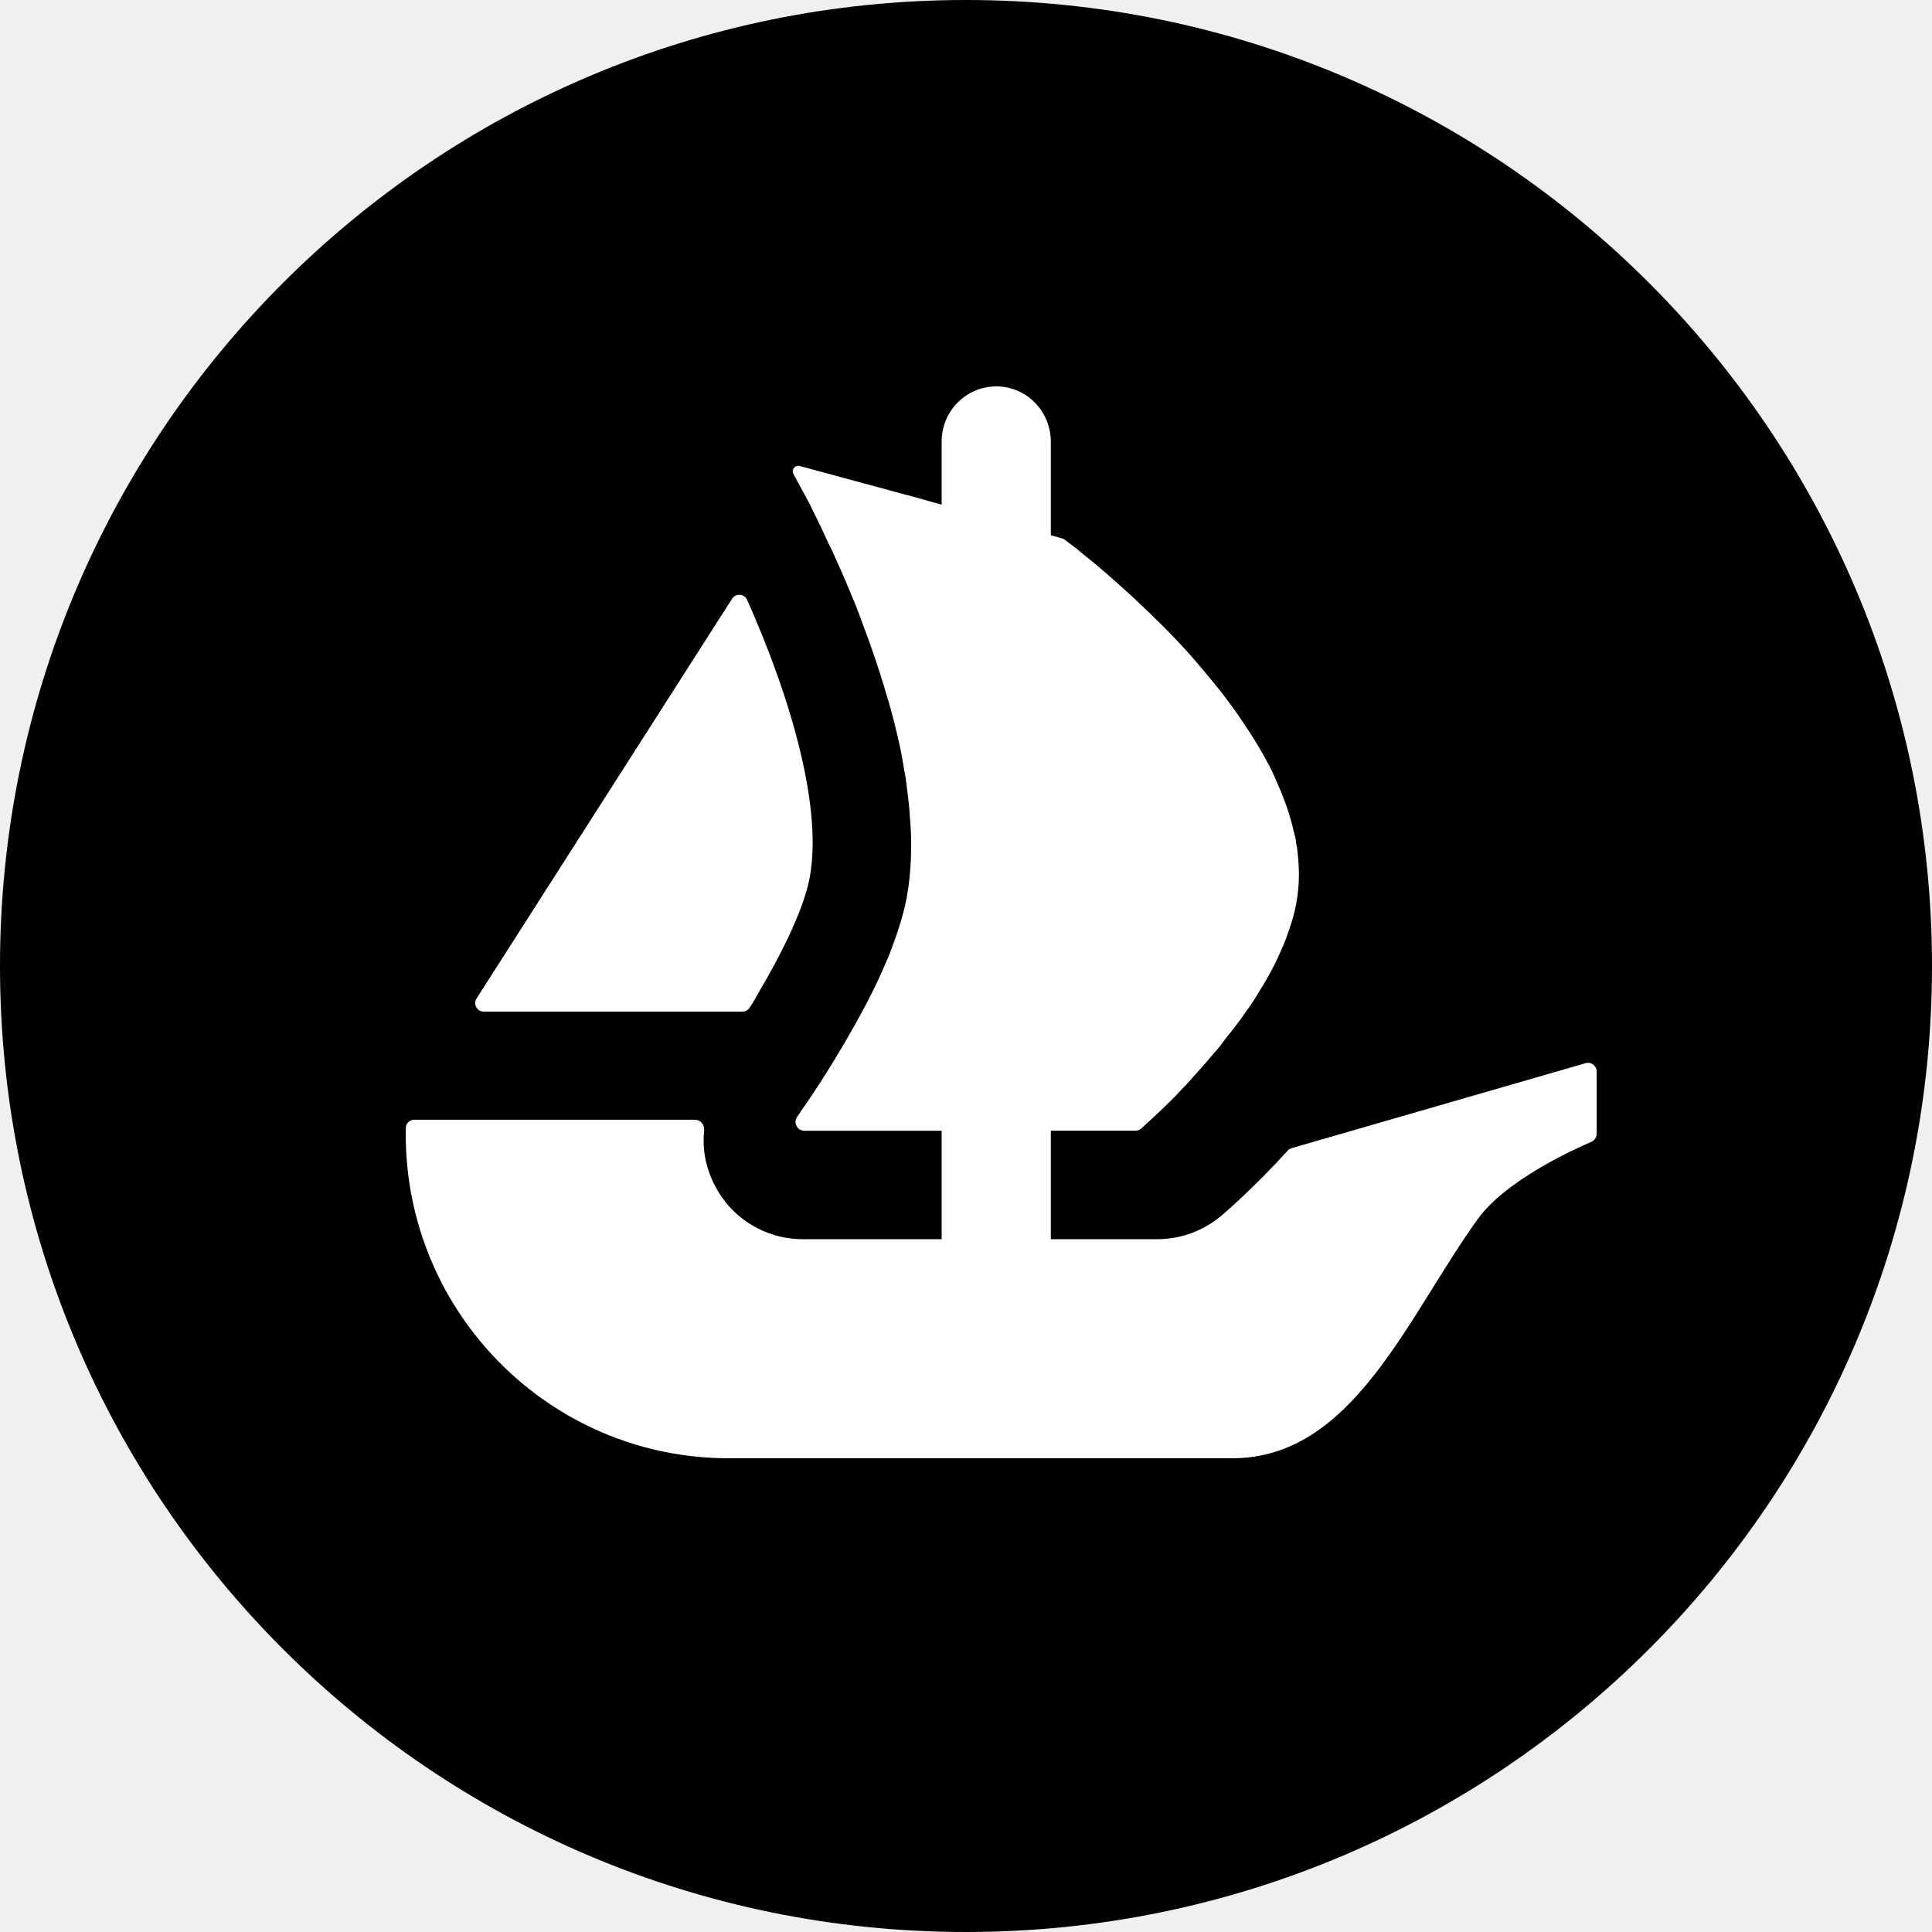
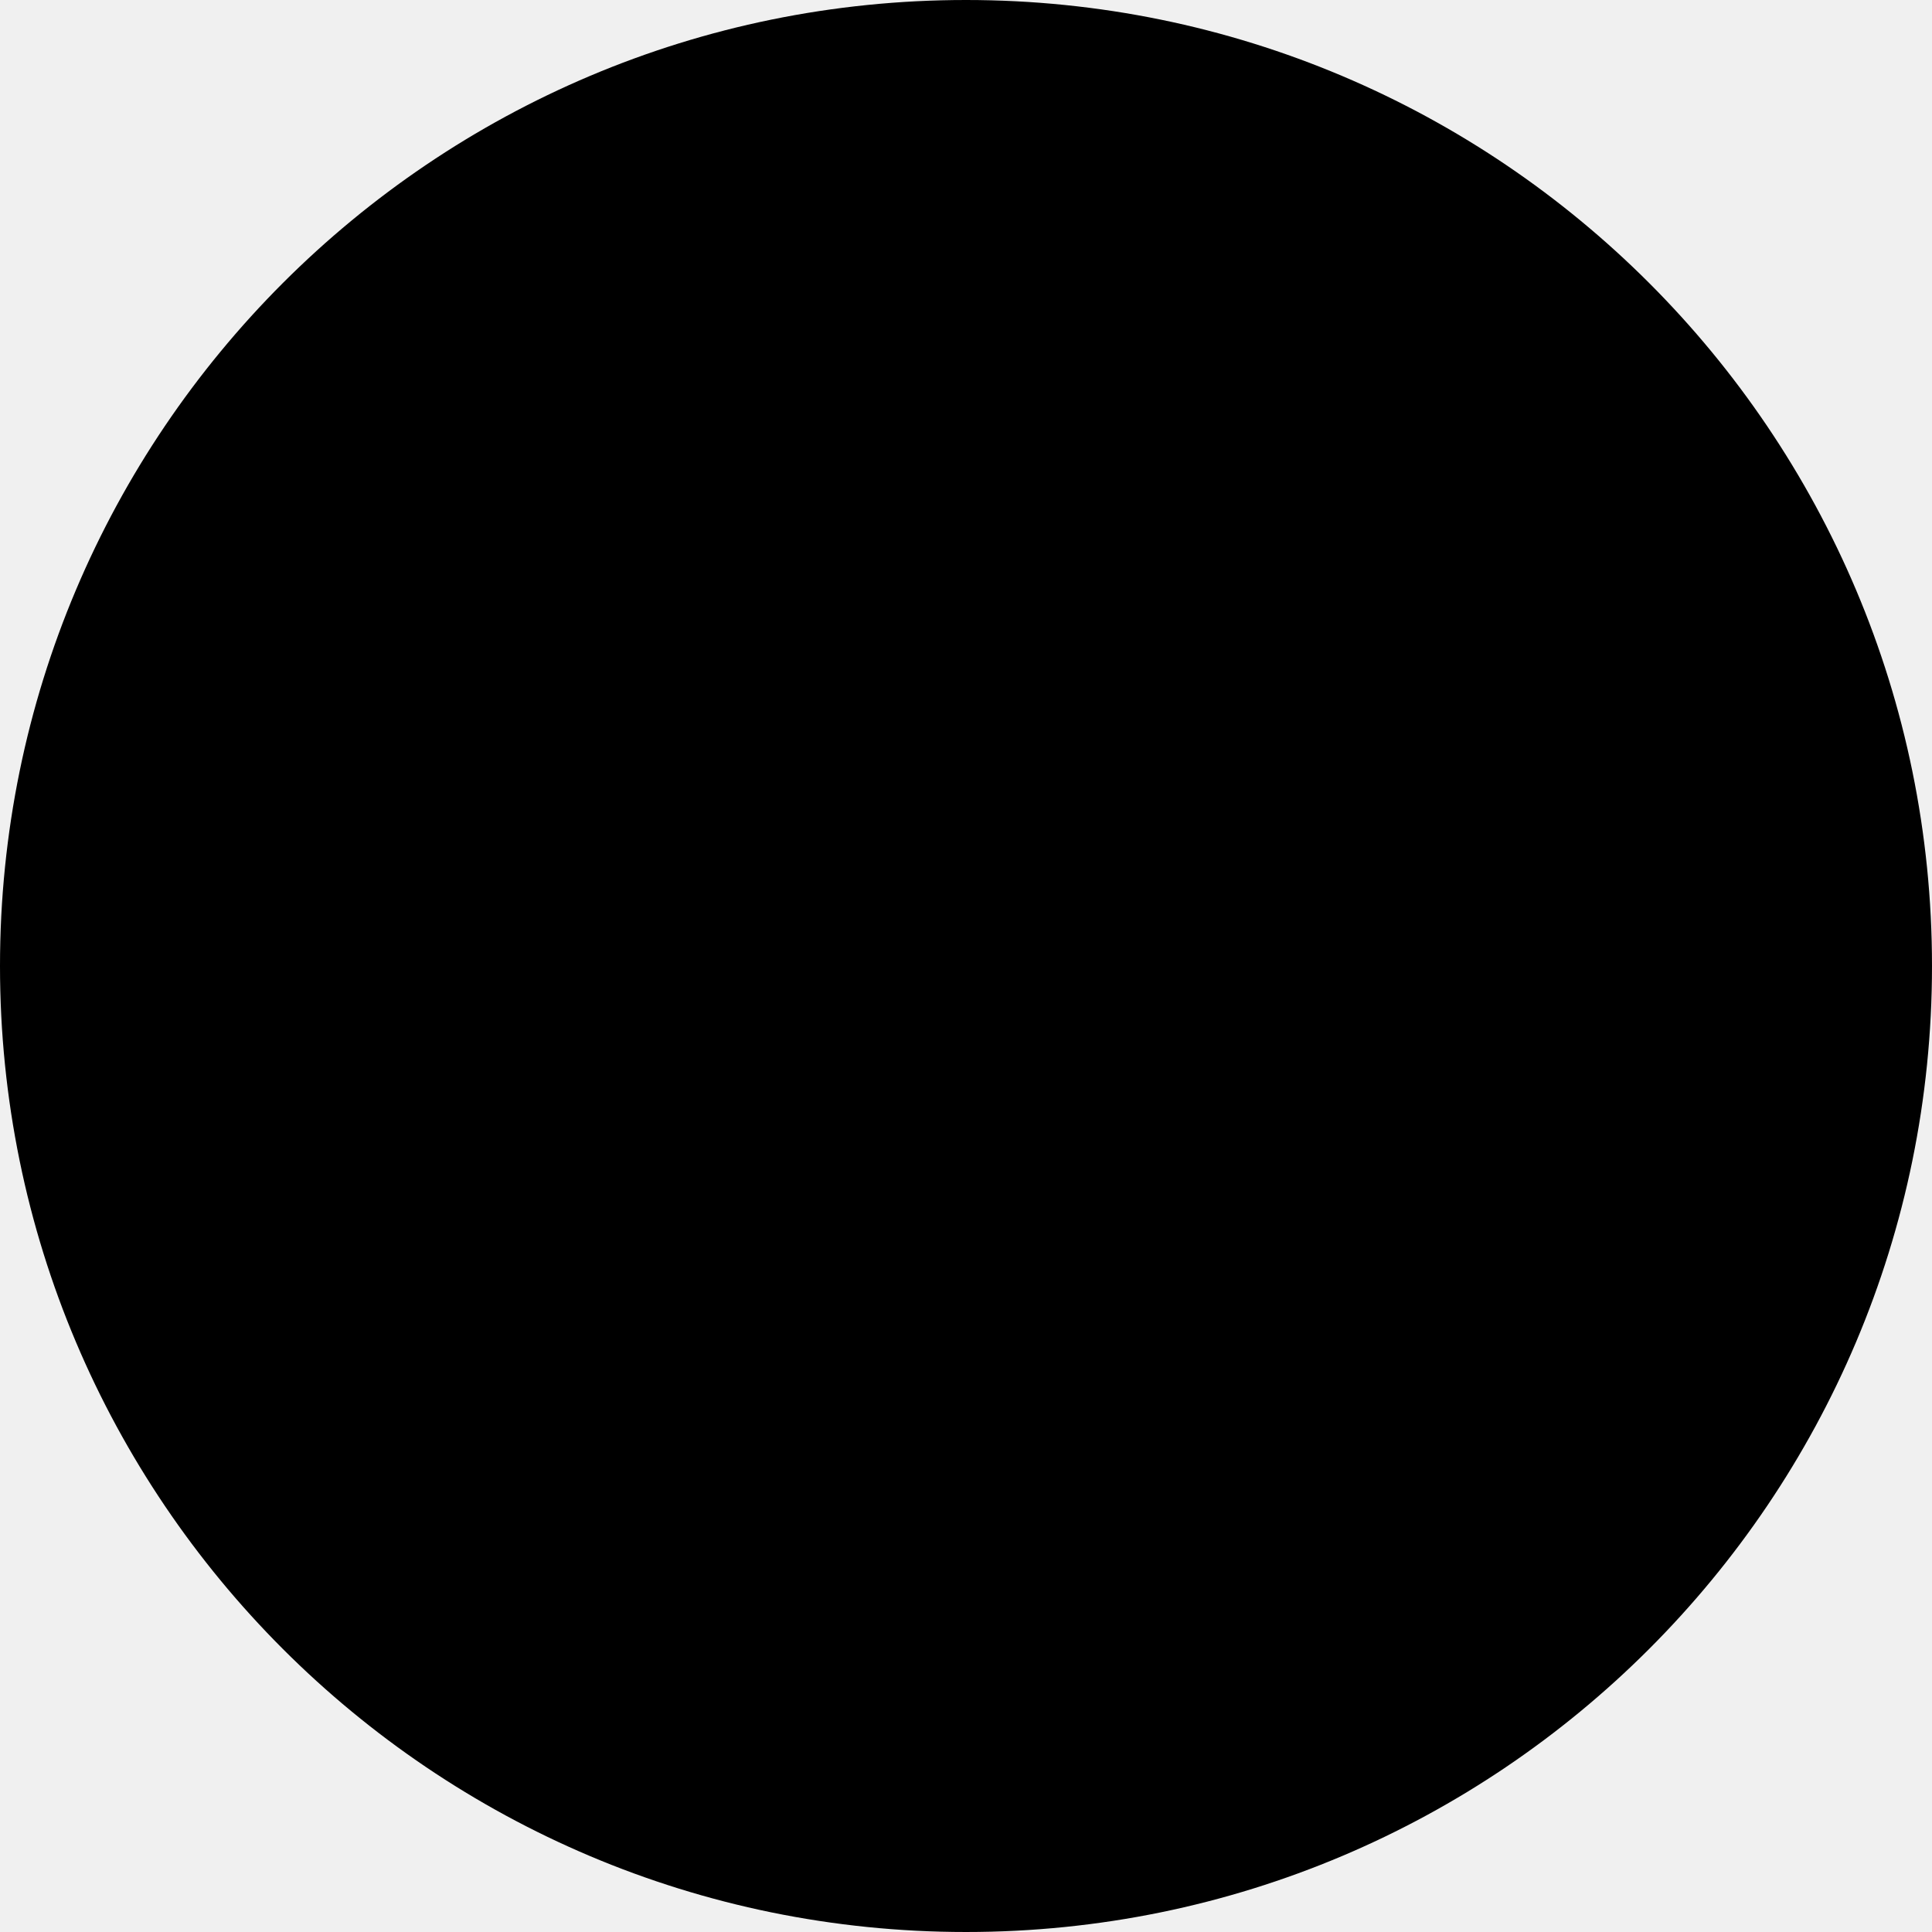
- <svg xmlns="http://www.w3.org/2000/svg" width="63.251mm" height="63.251mm" viewBox="0 0 63.251 63.251" version="1.1" id="svg5">
+ <svg xmlns="http://www.w3.org/2000/svg" width="63.251mm" height="63.251mm" viewBox="0 0 63.251 63.251" version="1.1" id="svg5" inkscapeVersion="1.1.2 (b8e25be833, 2022-02-05)" sodipodiDocname="OpenSea (Icon) (Print).svg" xmlnsInkscape="http://www.inkscape.org/namespaces/inkscape" xmlnsSodipodi="http://sodipodi.sourceforge.net/DTD/sodipodi-0.dtd" xmlnsSvg="http://www.w3.org/2000/svg">
+   <sodipodiNamedview id="namedview7" pagecolor="#000000" bordercolor="#666666" borderopacity="1.0" inkscapePageshadow="2" inkscapePageopacity="0.0" inkscapePagecheckerboard="0" inkscapeDocument-units="mm" showgrid="false" inkscapeZoom="1" inkscapeCx="256.5" inkscapeCy="139" inkscapeWindow-width="1920" inkscapeWindow-height="1017" inkscapeWindow-x="-8" inkscapeWindow-y="-8" inkscapeWindow-maximized="1" inkscapeCurrent-layer="g1824-5" />
  <defs id="defs2">
    <clipPath id="clip0_5762_20569">
-       <path d="M 0,50 C 0,22.386 22.386,0 50,0 77.614,0 100,22.386 100,50 100,77.614 77.614,100 50,100 22.386,100 0,77.614 0,50 Z" fill="#ffffff" id="path1573" />
+       <path d="M 0,50 C 0,22.386 22.386,0 50,0 77.614,0 100,22.386 100,50 100,77.614 77.614,100 50,100 22.386,100 0,77.614 0,50 Z" fill="#000000" id="path1573" />
    </clipPath>
    <clipPath id="clip0_5762_20569-9">
-       <path d="M 0,50 C 0,22.386 22.386,0 50,0 77.614,0 100,22.386 100,50 100,77.614 77.614,100 50,100 22.386,100 0,77.614 0,50 Z" fill="#ffffff" id="path1573-0" />
+       <path d="M 0,50 C 0,22.386 22.386,0 50,0 77.614,0 100,22.386 100,50 100,77.614 77.614,100 50,100 22.386,100 0,77.614 0,50 Z" fill="#000000" id="path1573-0" />
    </clipPath>
  </defs>
-   <g id="layer1" transform="translate(18.2843,-0.6388095)">
+   <g inkscapeLabel="Layer 1" inkscapeGroupmode="layer" id="layer1" transform="translate(18.2843,-0.6388095)">
    <g style="display:inline;fill:none" id="g1824-5" transform="matrix(0.6325089,0,0,0.6325089,-18.2843,0.6388095)">
      <path fill="#2081e2" d="M 100,50 C 100,77.613 77.613,100 50,100 22.387,100 0,77.613 0,50 0,22.387 22.387,0 50,0 c 27.619,0 50,22.387 50,50 z" id="path1809-5" style="fill:#000000;fill-opacity:1" />
-       <path fill="#ffffff" d="m 24.668,51.68 0.216,-0.339 13.007,-20.348 c 0.19,-0.298 0.637,-0.267 0.781,0.057 2.173,4.87 4.048,10.927 3.17,14.697 -0.375,1.551 -1.402,3.652 -2.558,5.594 -0.149,0.283 -0.313,0.56 -0.488,0.827 -0.082,0.123 -0.221,0.195 -0.37,0.195 H 25.048 c -0.36,0 -0.57,-0.39 -0.38,-0.683 z" id="path1811-4" />
-       <path fill="#ffffff" d="m 82.644,55.461 v 3.221 c 0,0.185 -0.113,0.349 -0.277,0.421 -1.007,0.431 -4.454,2.014 -5.887,4.007 -3.658,5.091 -6.452,12.37 -12.699,12.37 H 37.721 C 28.485,75.48 21,67.97 21,58.702 v -0.298 c 0,-0.247 0.2,-0.447 0.447,-0.447 h 14.528 c 0.288,0 0.498,0.267 0.473,0.55 -0.103,0.945 0.072,1.911 0.519,2.789 0.863,1.752 2.651,2.846 4.582,2.846 H 48.74 v -5.615 h -7.11 c -0.365,0 -0.58,-0.421 -0.37,-0.719 0.077,-0.118 0.164,-0.241 0.257,-0.38 0.673,-0.956 1.634,-2.44 2.589,-4.13 0.652,-1.14 1.284,-2.358 1.793,-3.58 0.103,-0.221 0.185,-0.447 0.267,-0.668 0.139,-0.39 0.283,-0.755 0.385,-1.12 0.103,-0.308 0.185,-0.632 0.267,-0.935 0.241,-1.038 0.344,-2.137 0.344,-3.277 0,-0.447 -0.021,-0.914 -0.062,-1.361 -0.021,-0.488 -0.082,-0.976 -0.144,-1.464 -0.041,-0.431 -0.118,-0.858 -0.2,-1.305 -0.103,-0.652 -0.247,-1.3 -0.411,-1.952 l -0.057,-0.246 c -0.123,-0.447 -0.226,-0.873 -0.37,-1.32 -0.406,-1.403 -0.873,-2.769 -1.367,-4.048 C 44.373,31.512 44.168,31.024 43.962,30.536 43.66,29.802 43.351,29.134 43.069,28.502 42.925,28.214 42.802,27.952 42.678,27.685 42.54,27.382 42.396,27.079 42.252,26.791 42.149,26.57 42.031,26.365 41.949,26.159 L 41.07,24.536 c -0.123,-0.221 0.082,-0.483 0.324,-0.416 l 5.497,1.49 h 0.015 c 0.01,0 0.015,0.005 0.021,0.005 l 0.724,0.2 0.796,0.226 0.293,0.082 V 22.856 C 48.74,21.279 50.004,20 51.565,20 c 0.781,0 1.49,0.319 1.998,0.837 0.508,0.519 0.827,1.228 0.827,2.019 v 4.849 l 0.586,0.164 c 0.046,0.015 0.092,0.036 0.134,0.067 0.144,0.108 0.349,0.267 0.611,0.462 0.205,0.164 0.426,0.365 0.694,0.57 0.529,0.426 1.161,0.976 1.855,1.608 0.185,0.159 0.365,0.324 0.529,0.488 0.894,0.832 1.896,1.808 2.851,2.887 0.267,0.303 0.529,0.611 0.796,0.935 0.267,0.329 0.55,0.652 0.796,0.976 0.324,0.431 0.673,0.878 0.976,1.346 0.144,0.221 0.308,0.447 0.447,0.668 0.39,0.591 0.735,1.202 1.063,1.813 0.139,0.282 0.282,0.591 0.406,0.894 0.365,0.817 0.652,1.649 0.837,2.481 0.057,0.18 0.098,0.375 0.118,0.55 v 0.041 c 0.062,0.246 0.082,0.508 0.103,0.776 0.082,0.853 0.041,1.706 -0.144,2.563 -0.077,0.365 -0.18,0.709 -0.303,1.074 -0.123,0.349 -0.247,0.714 -0.406,1.058 -0.308,0.714 -0.673,1.428 -1.105,2.096 -0.139,0.247 -0.303,0.509 -0.468,0.755 -0.18,0.262 -0.365,0.508 -0.529,0.75 -0.226,0.308 -0.467,0.632 -0.714,0.919 -0.221,0.303 -0.447,0.606 -0.694,0.873 -0.344,0.406 -0.673,0.791 -1.017,1.161 -0.205,0.241 -0.426,0.488 -0.652,0.709 -0.221,0.246 -0.447,0.467 -0.652,0.673 -0.344,0.344 -0.632,0.611 -0.873,0.832 l -0.565,0.519 c -0.082,0.072 -0.19,0.113 -0.303,0.113 h -4.377 v 5.615 h 5.507 c 1.233,0 2.404,-0.437 3.349,-1.238 0.324,-0.282 1.736,-1.505 3.406,-3.349 0.057,-0.062 0.129,-0.108 0.211,-0.128 l 15.211,-4.397 c 0.283,-0.082 0.57,0.134 0.57,0.431 z" id="path1813-2" />
+       <path fill="#000000" d="m 24.668,51.68 0.216,-0.339 13.007,-20.348 c 0.19,-0.298 0.637,-0.267 0.781,0.057 2.173,4.87 4.048,10.927 3.17,14.697 -0.375,1.551 -1.402,3.652 -2.558,5.594 -0.149,0.283 -0.313,0.56 -0.488,0.827 -0.082,0.123 -0.221,0.195 -0.37,0.195 H 25.048 c -0.36,0 -0.57,-0.39 -0.38,-0.683 z" id="path1811-4" />
+       <path fill="#000000" d="m 82.644,55.461 v 3.221 c 0,0.185 -0.113,0.349 -0.277,0.421 -1.007,0.431 -4.454,2.014 -5.887,4.007 -3.658,5.091 -6.452,12.37 -12.699,12.37 H 37.721 C 28.485,75.48 21,67.97 21,58.702 v -0.298 c 0,-0.247 0.2,-0.447 0.447,-0.447 h 14.528 c 0.288,0 0.498,0.267 0.473,0.55 -0.103,0.945 0.072,1.911 0.519,2.789 0.863,1.752 2.651,2.846 4.582,2.846 H 48.74 v -5.615 h -7.11 c -0.365,0 -0.58,-0.421 -0.37,-0.719 0.077,-0.118 0.164,-0.241 0.257,-0.38 0.673,-0.956 1.634,-2.44 2.589,-4.13 0.652,-1.14 1.284,-2.358 1.793,-3.58 0.103,-0.221 0.185,-0.447 0.267,-0.668 0.139,-0.39 0.283,-0.755 0.385,-1.12 0.103,-0.308 0.185,-0.632 0.267,-0.935 0.241,-1.038 0.344,-2.137 0.344,-3.277 0,-0.447 -0.021,-0.914 -0.062,-1.361 -0.021,-0.488 -0.082,-0.976 -0.144,-1.464 -0.041,-0.431 -0.118,-0.858 -0.2,-1.305 -0.103,-0.652 -0.247,-1.3 -0.411,-1.952 l -0.057,-0.246 c -0.123,-0.447 -0.226,-0.873 -0.37,-1.32 -0.406,-1.403 -0.873,-2.769 -1.367,-4.048 C 44.373,31.512 44.168,31.024 43.962,30.536 43.66,29.802 43.351,29.134 43.069,28.502 42.925,28.214 42.802,27.952 42.678,27.685 42.54,27.382 42.396,27.079 42.252,26.791 42.149,26.57 42.031,26.365 41.949,26.159 L 41.07,24.536 c -0.123,-0.221 0.082,-0.483 0.324,-0.416 l 5.497,1.49 h 0.015 c 0.01,0 0.015,0.005 0.021,0.005 l 0.724,0.2 0.796,0.226 0.293,0.082 V 22.856 C 48.74,21.279 50.004,20 51.565,20 c 0.781,0 1.49,0.319 1.998,0.837 0.508,0.519 0.827,1.228 0.827,2.019 v 4.849 l 0.586,0.164 c 0.046,0.015 0.092,0.036 0.134,0.067 0.144,0.108 0.349,0.267 0.611,0.462 0.205,0.164 0.426,0.365 0.694,0.57 0.529,0.426 1.161,0.976 1.855,1.608 0.185,0.159 0.365,0.324 0.529,0.488 0.894,0.832 1.896,1.808 2.851,2.887 0.267,0.303 0.529,0.611 0.796,0.935 0.267,0.329 0.55,0.652 0.796,0.976 0.324,0.431 0.673,0.878 0.976,1.346 0.144,0.221 0.308,0.447 0.447,0.668 0.39,0.591 0.735,1.202 1.063,1.813 0.139,0.282 0.282,0.591 0.406,0.894 0.365,0.817 0.652,1.649 0.837,2.481 0.057,0.18 0.098,0.375 0.118,0.55 v 0.041 c 0.062,0.246 0.082,0.508 0.103,0.776 0.082,0.853 0.041,1.706 -0.144,2.563 -0.077,0.365 -0.18,0.709 -0.303,1.074 -0.123,0.349 -0.247,0.714 -0.406,1.058 -0.308,0.714 -0.673,1.428 -1.105,2.096 -0.139,0.247 -0.303,0.509 -0.468,0.755 -0.18,0.262 -0.365,0.508 -0.529,0.75 -0.226,0.308 -0.467,0.632 -0.714,0.919 -0.221,0.303 -0.447,0.606 -0.694,0.873 -0.344,0.406 -0.673,0.791 -1.017,1.161 -0.205,0.241 -0.426,0.488 -0.652,0.709 -0.221,0.246 -0.447,0.467 -0.652,0.673 -0.344,0.344 -0.632,0.611 -0.873,0.832 l -0.565,0.519 c -0.082,0.072 -0.19,0.113 -0.303,0.113 h -4.377 v 5.615 h 5.507 c 1.233,0 2.404,-0.437 3.349,-1.238 0.324,-0.282 1.736,-1.505 3.406,-3.349 0.057,-0.062 0.129,-0.108 0.211,-0.128 l 15.211,-4.397 c 0.283,-0.082 0.57,0.134 0.57,0.431 z" id="path1813-2" />
    </g>
  </g>
</svg>
